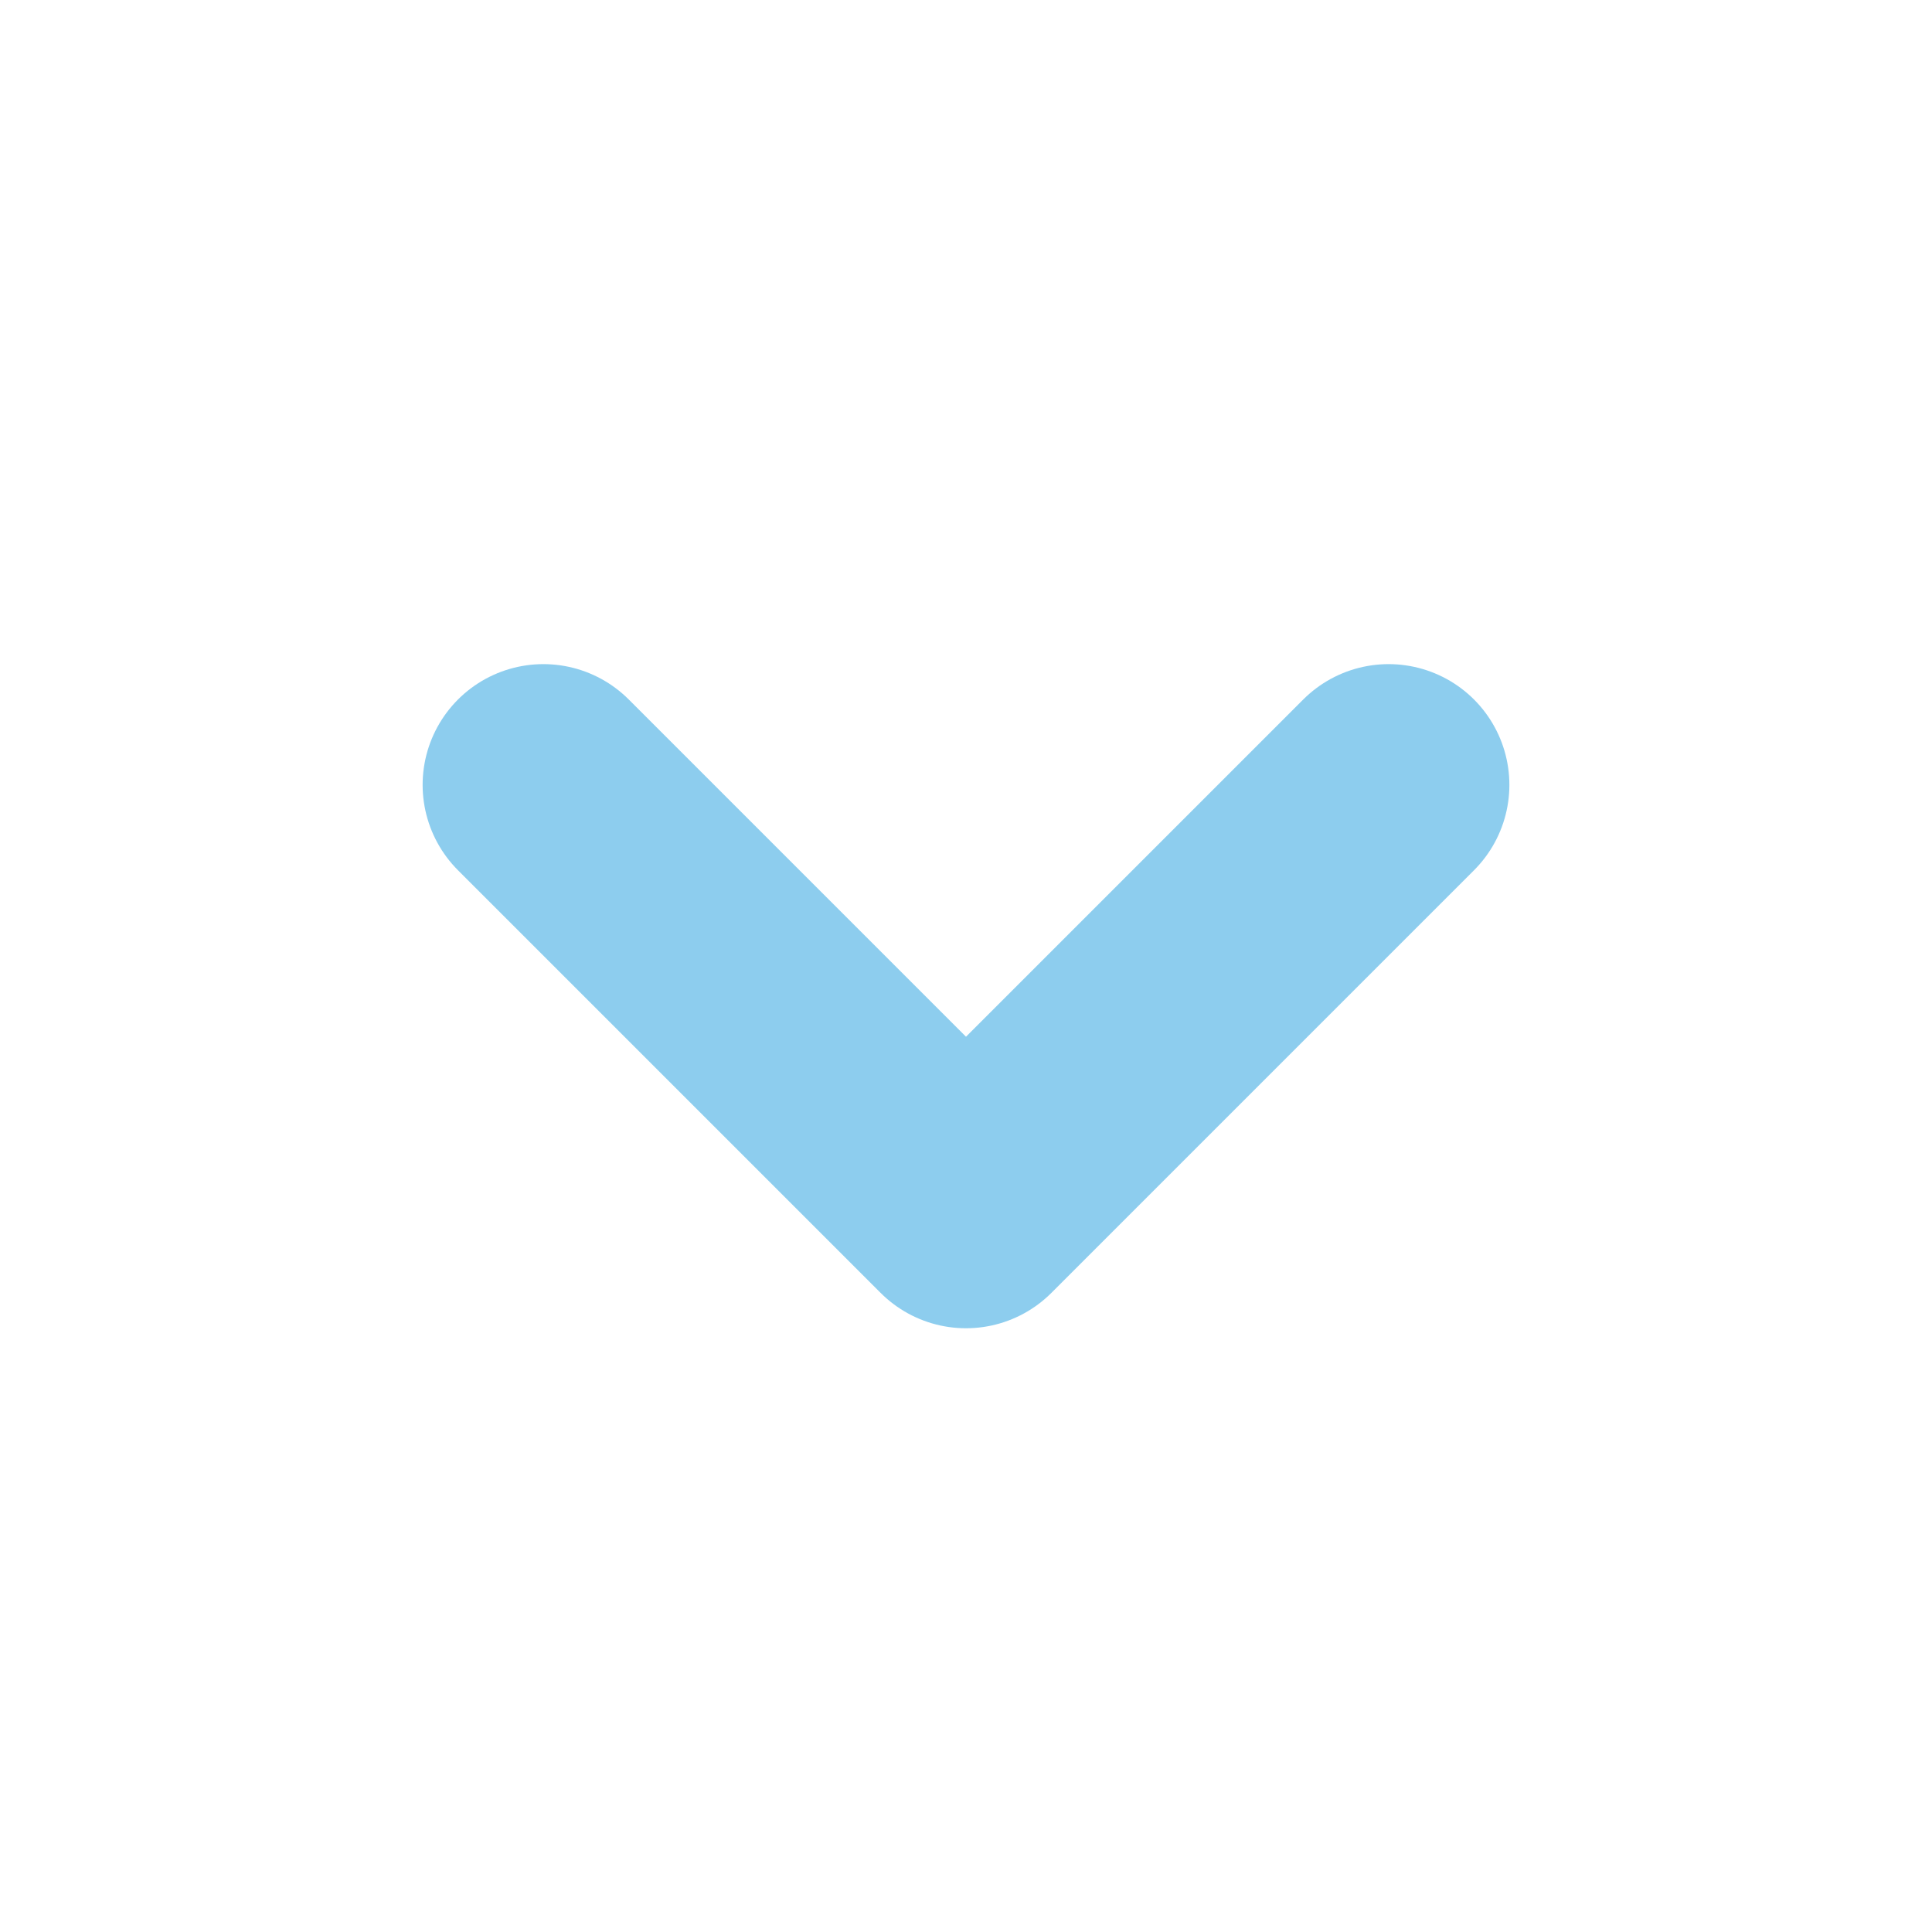
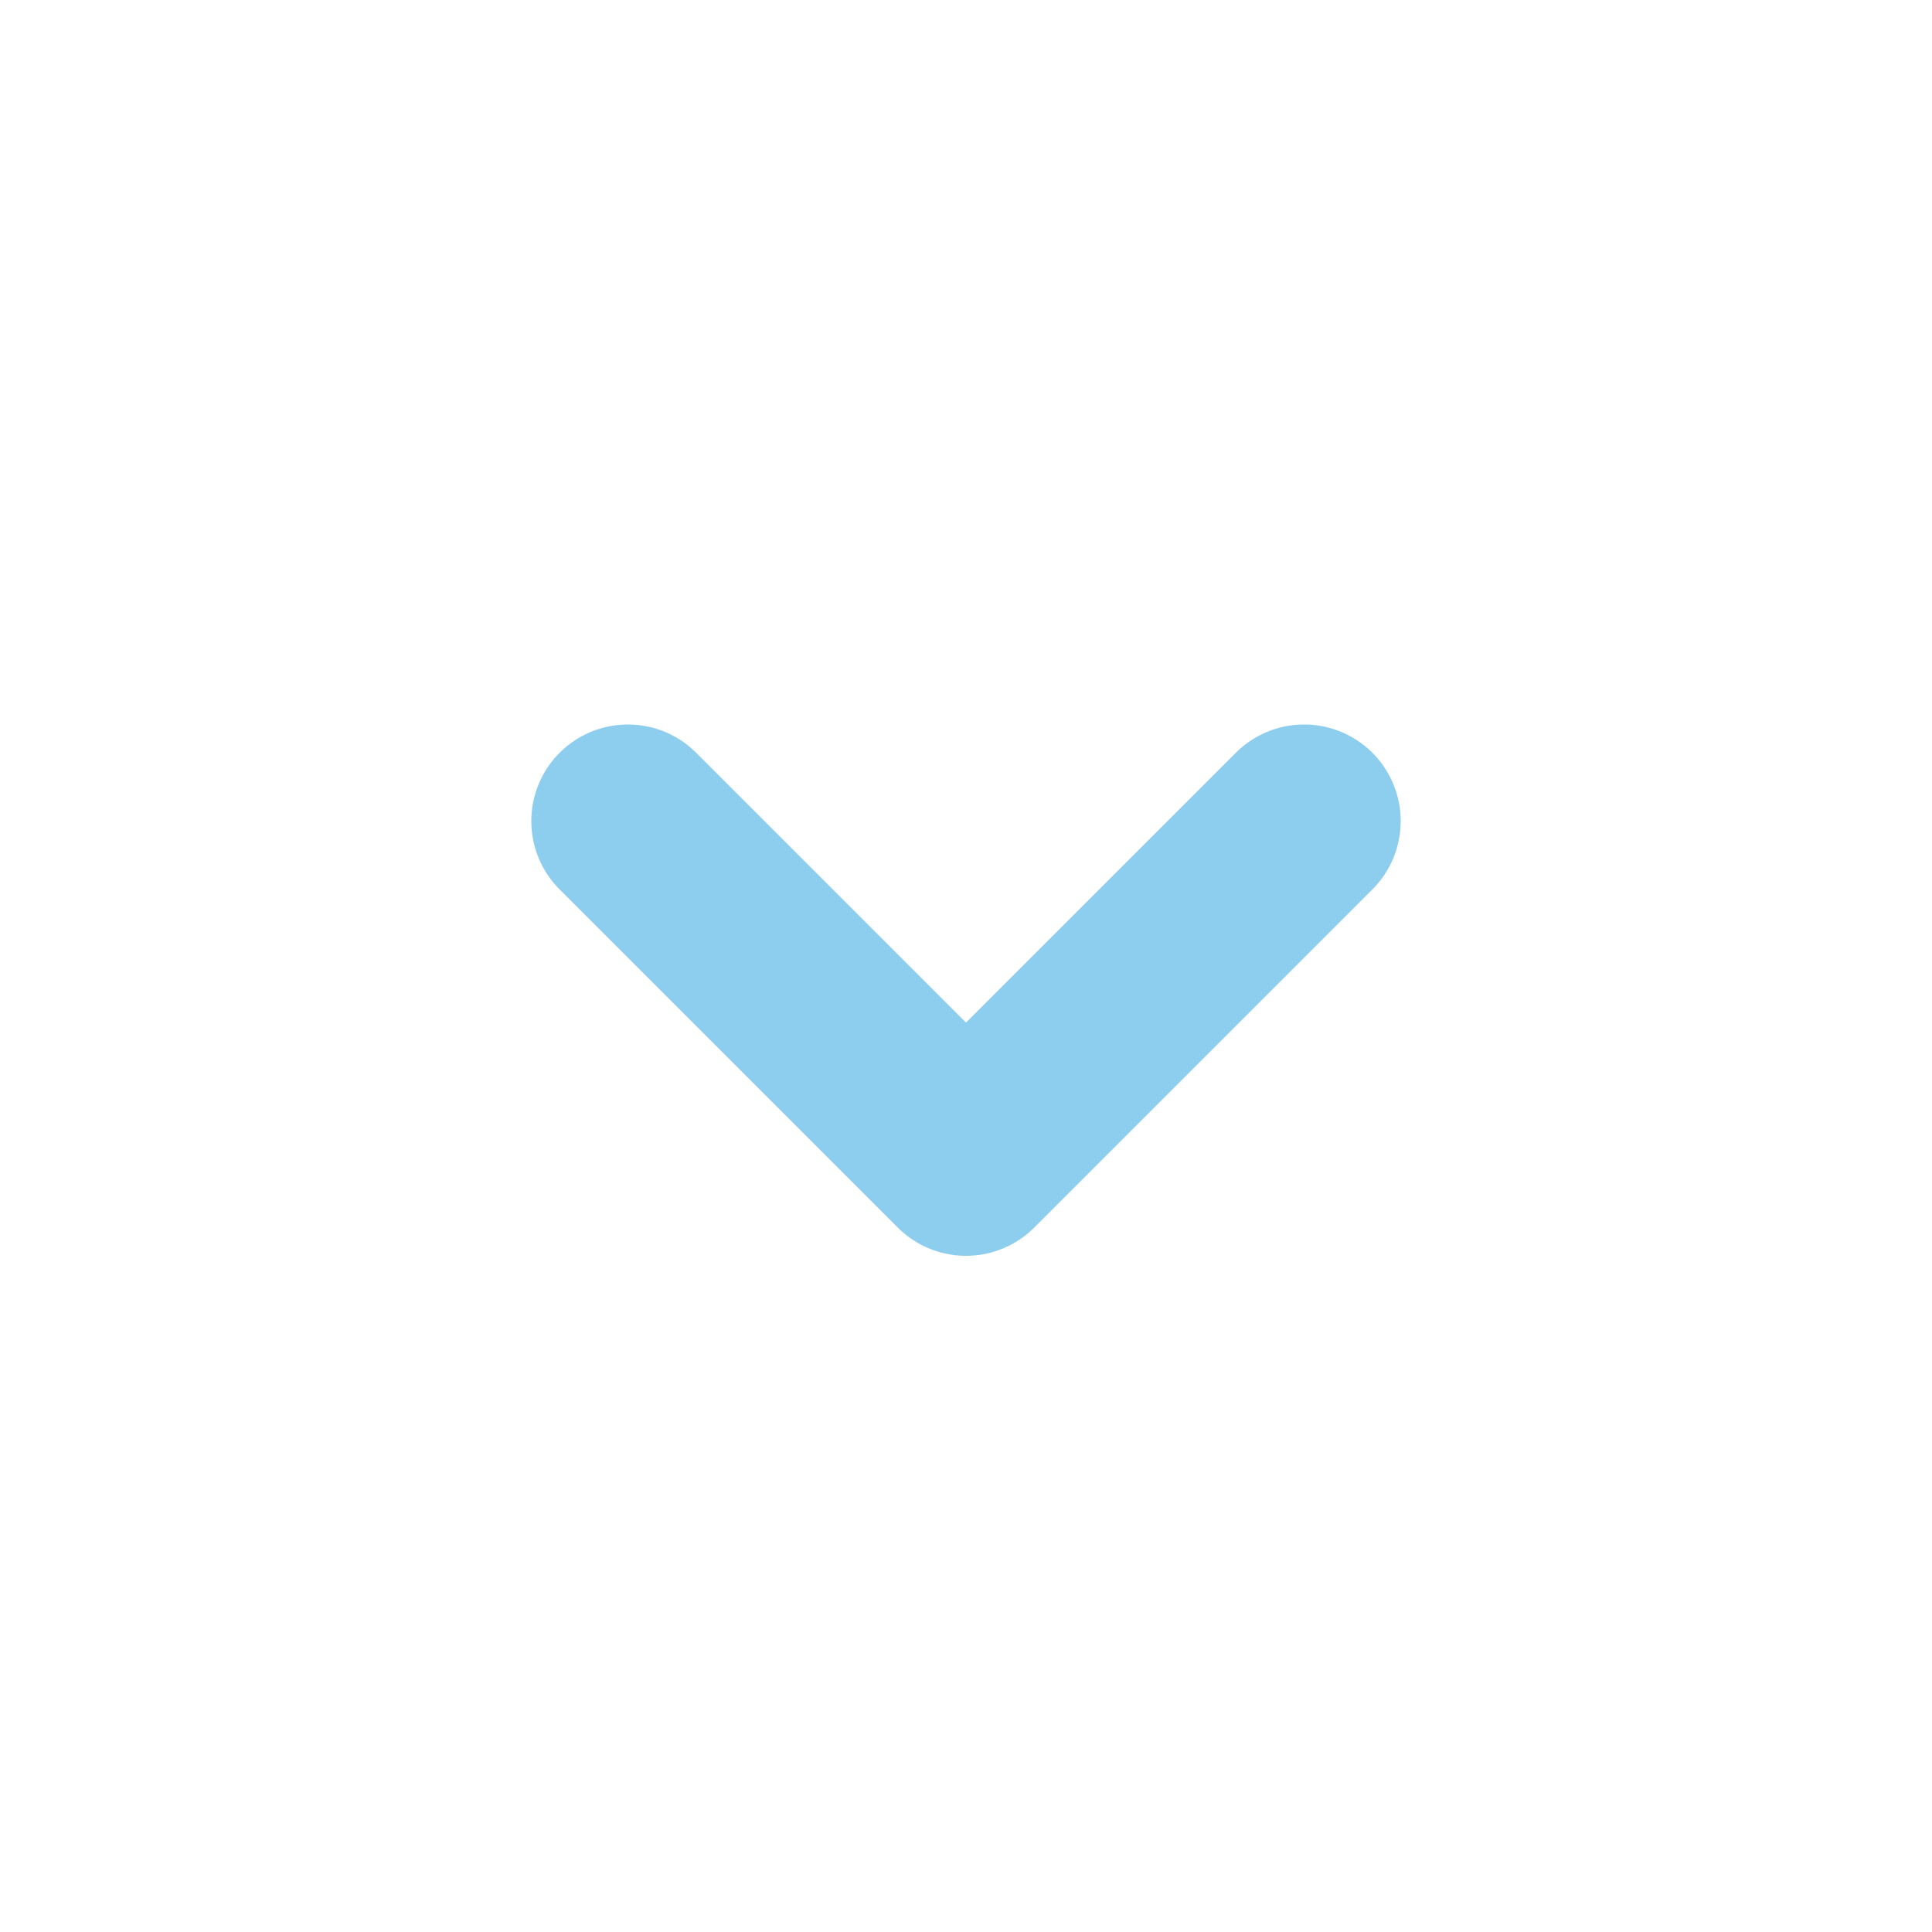
- <svg xmlns="http://www.w3.org/2000/svg" width="16" height="16" viewBox="0 0 16 16" fill="none" stroke-linecap="round" stroke-linejoin="round">
+ <svg xmlns="http://www.w3.org/2000/svg" width="64" height="64" viewBox="-2 -2 20 20" fill="none" stroke-linecap="round" stroke-linejoin="round">
  <path d="M4.5 6.5 8 10l3.5-3.5" stroke="#8DCDEE" stroke-width="2" />
</svg>
